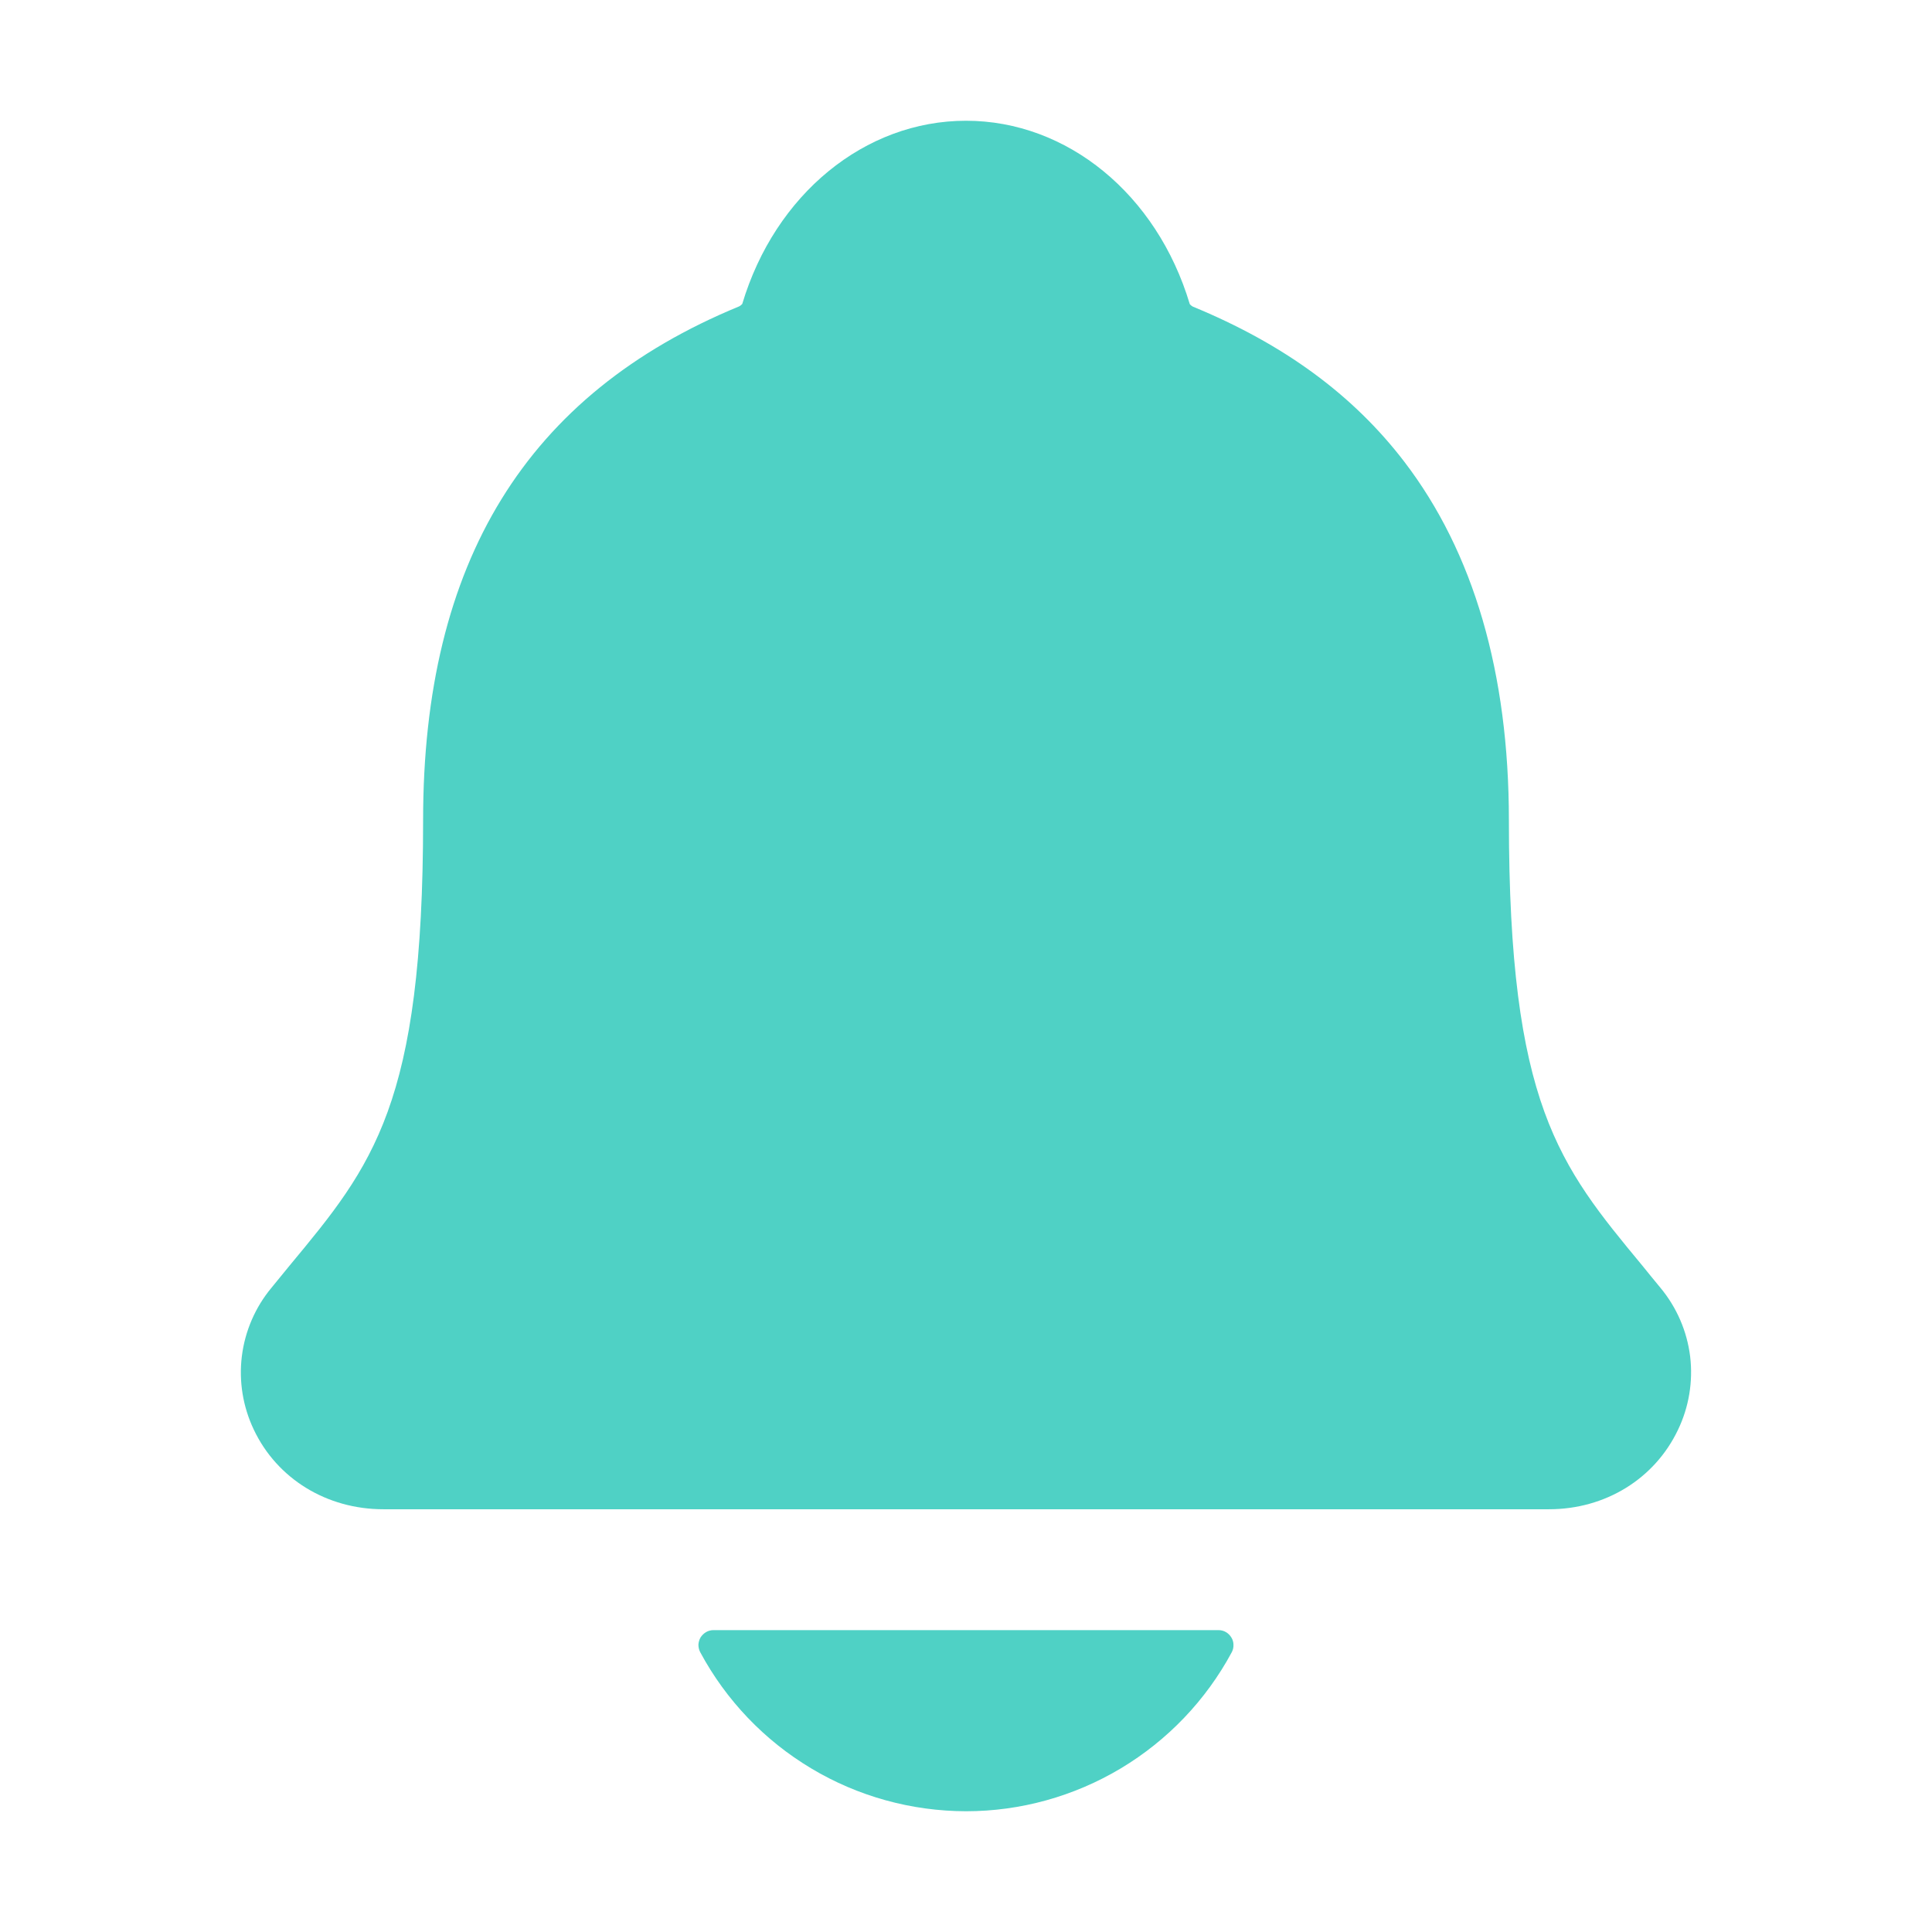
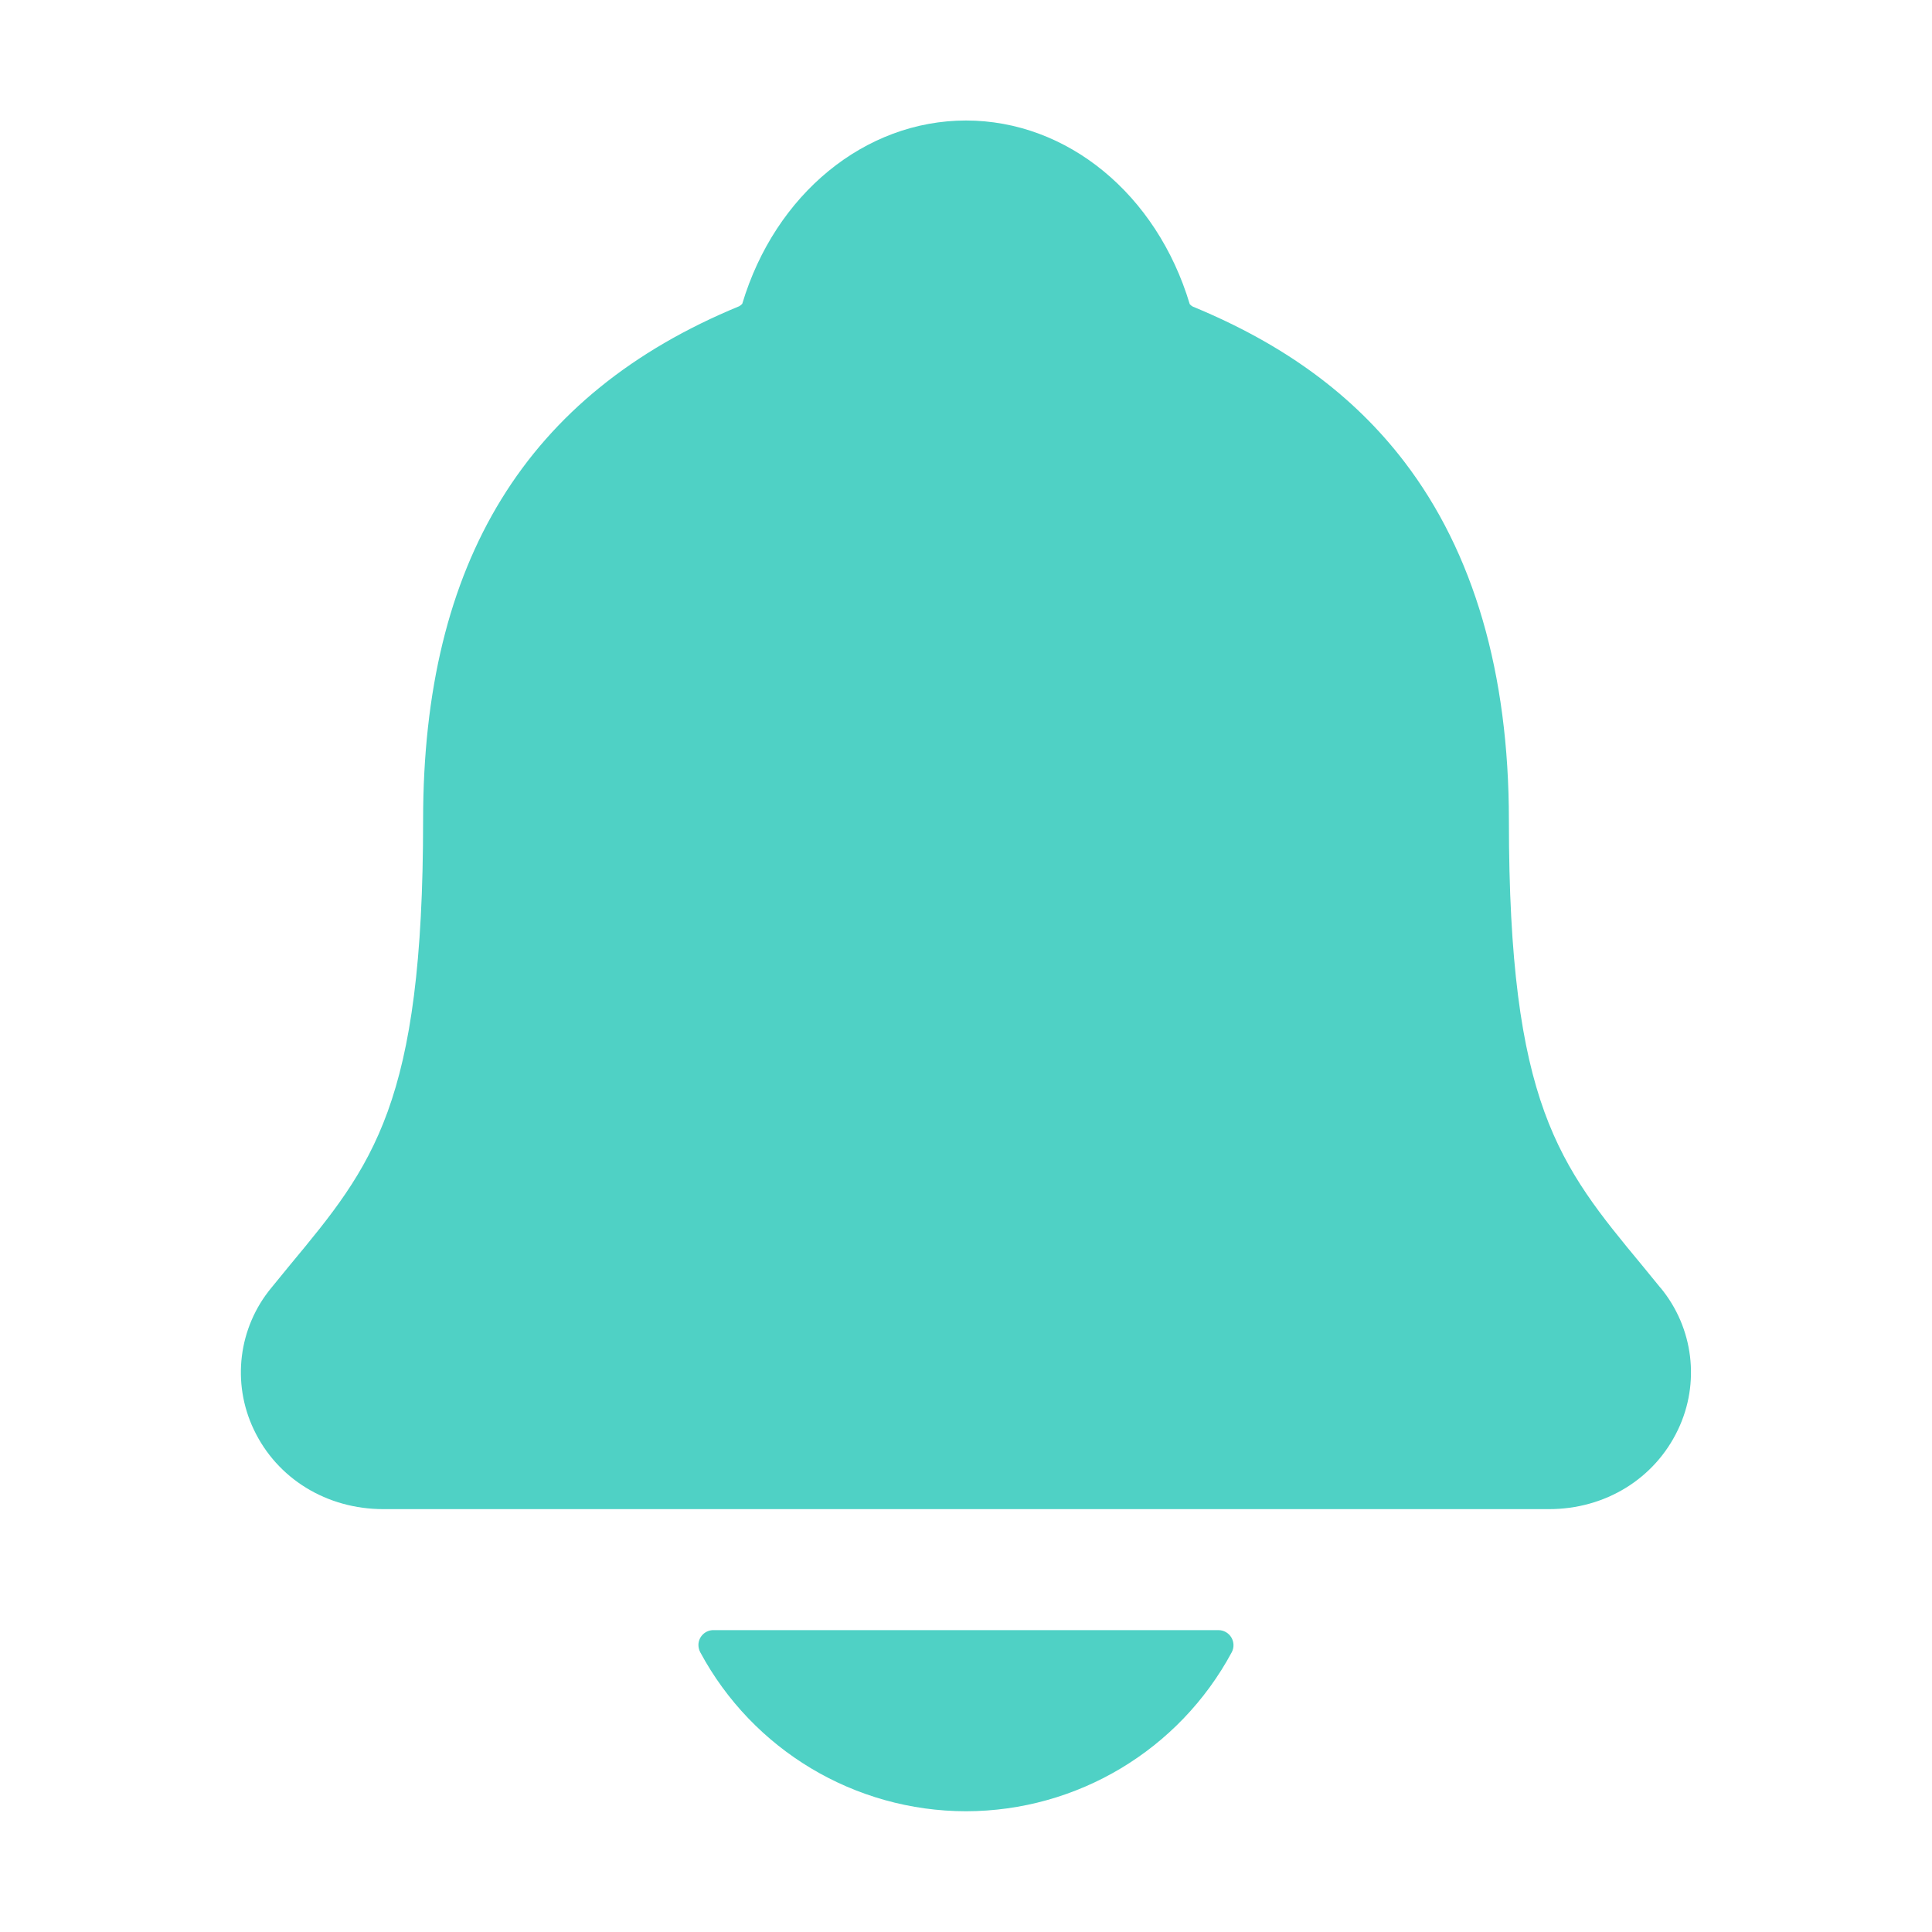
- <svg xmlns="http://www.w3.org/2000/svg" width="16" height="16" viewBox="0 0 16 16" fill="none">
-   <path d="M13.752 10.666C13.7 10.603 13.649 10.541 13.6 10.48C12.912 9.649 12.496 9.147 12.496 6.793C12.496 5.574 12.204 4.574 11.63 3.824C11.206 3.27 10.633 2.85 9.878 2.539C9.869 2.534 9.86 2.527 9.853 2.518C9.581 1.609 8.838 1 8 1C7.162 1 6.419 1.609 6.147 2.517C6.14 2.525 6.132 2.532 6.122 2.537C4.36 3.263 3.504 4.654 3.504 6.792C3.504 9.147 3.089 9.649 2.4 10.479C2.35 10.54 2.3 10.601 2.248 10.665C2.114 10.826 2.029 11.023 2.003 11.231C1.977 11.44 2.012 11.651 2.102 11.84C2.295 12.247 2.706 12.499 3.175 12.499H12.828C13.295 12.499 13.703 12.247 13.896 11.842C13.987 11.653 14.022 11.441 13.997 11.233C13.971 11.024 13.886 10.828 13.752 10.666V10.666Z" fill="#4FD1C5" />
-   <path d="M8 15C8.451 15 8.894 14.877 9.282 14.645C9.669 14.413 9.987 14.081 10.201 13.683C10.211 13.664 10.216 13.643 10.215 13.621C10.215 13.6 10.209 13.579 10.197 13.56C10.186 13.542 10.171 13.527 10.152 13.516C10.133 13.505 10.112 13.5 10.09 13.5H5.91C5.888 13.5 5.867 13.505 5.848 13.516C5.829 13.527 5.814 13.542 5.802 13.56C5.791 13.579 5.785 13.6 5.784 13.621C5.784 13.643 5.789 13.664 5.799 13.683C6.013 14.081 6.33 14.413 6.718 14.645C7.105 14.877 7.548 14.999 8 15Z" fill="#4FD1C5" />
+ <svg xmlns="http://www.w3.org/2000/svg" width="16" height="16" fill="none">
+   <path d="M13.752 10.666l-.152-.186c-.688-.831-1.104-1.333-1.104-3.687 0-1.219-.292-2.219-.866-2.969-.424-.554-.997-.974-1.752-1.285a.094.094 0 01-.025-.02C9.58 1.608 8.838.998 8 .998c-.838 0-1.581.61-1.853 1.518a.098.098 0 01-.025.02c-1.762.726-2.618 2.117-2.618 4.255 0 2.355-.415 2.857-1.104 3.687l-.152.186a1.099 1.099 0 00-.146 1.175c.193.407.604.659 1.073.659h9.653c.467 0 .875-.252 1.068-.657a1.1 1.1 0 00-.144-1.176zM8 15a2.502 2.502 0 002.201-1.317.125.125 0 00-.11-.183H5.91a.124.124 0 00-.126.121c0 .022.005.043.015.062A2.501 2.501 0 007.999 15z" fill="#4FD1C5" />
</svg>
